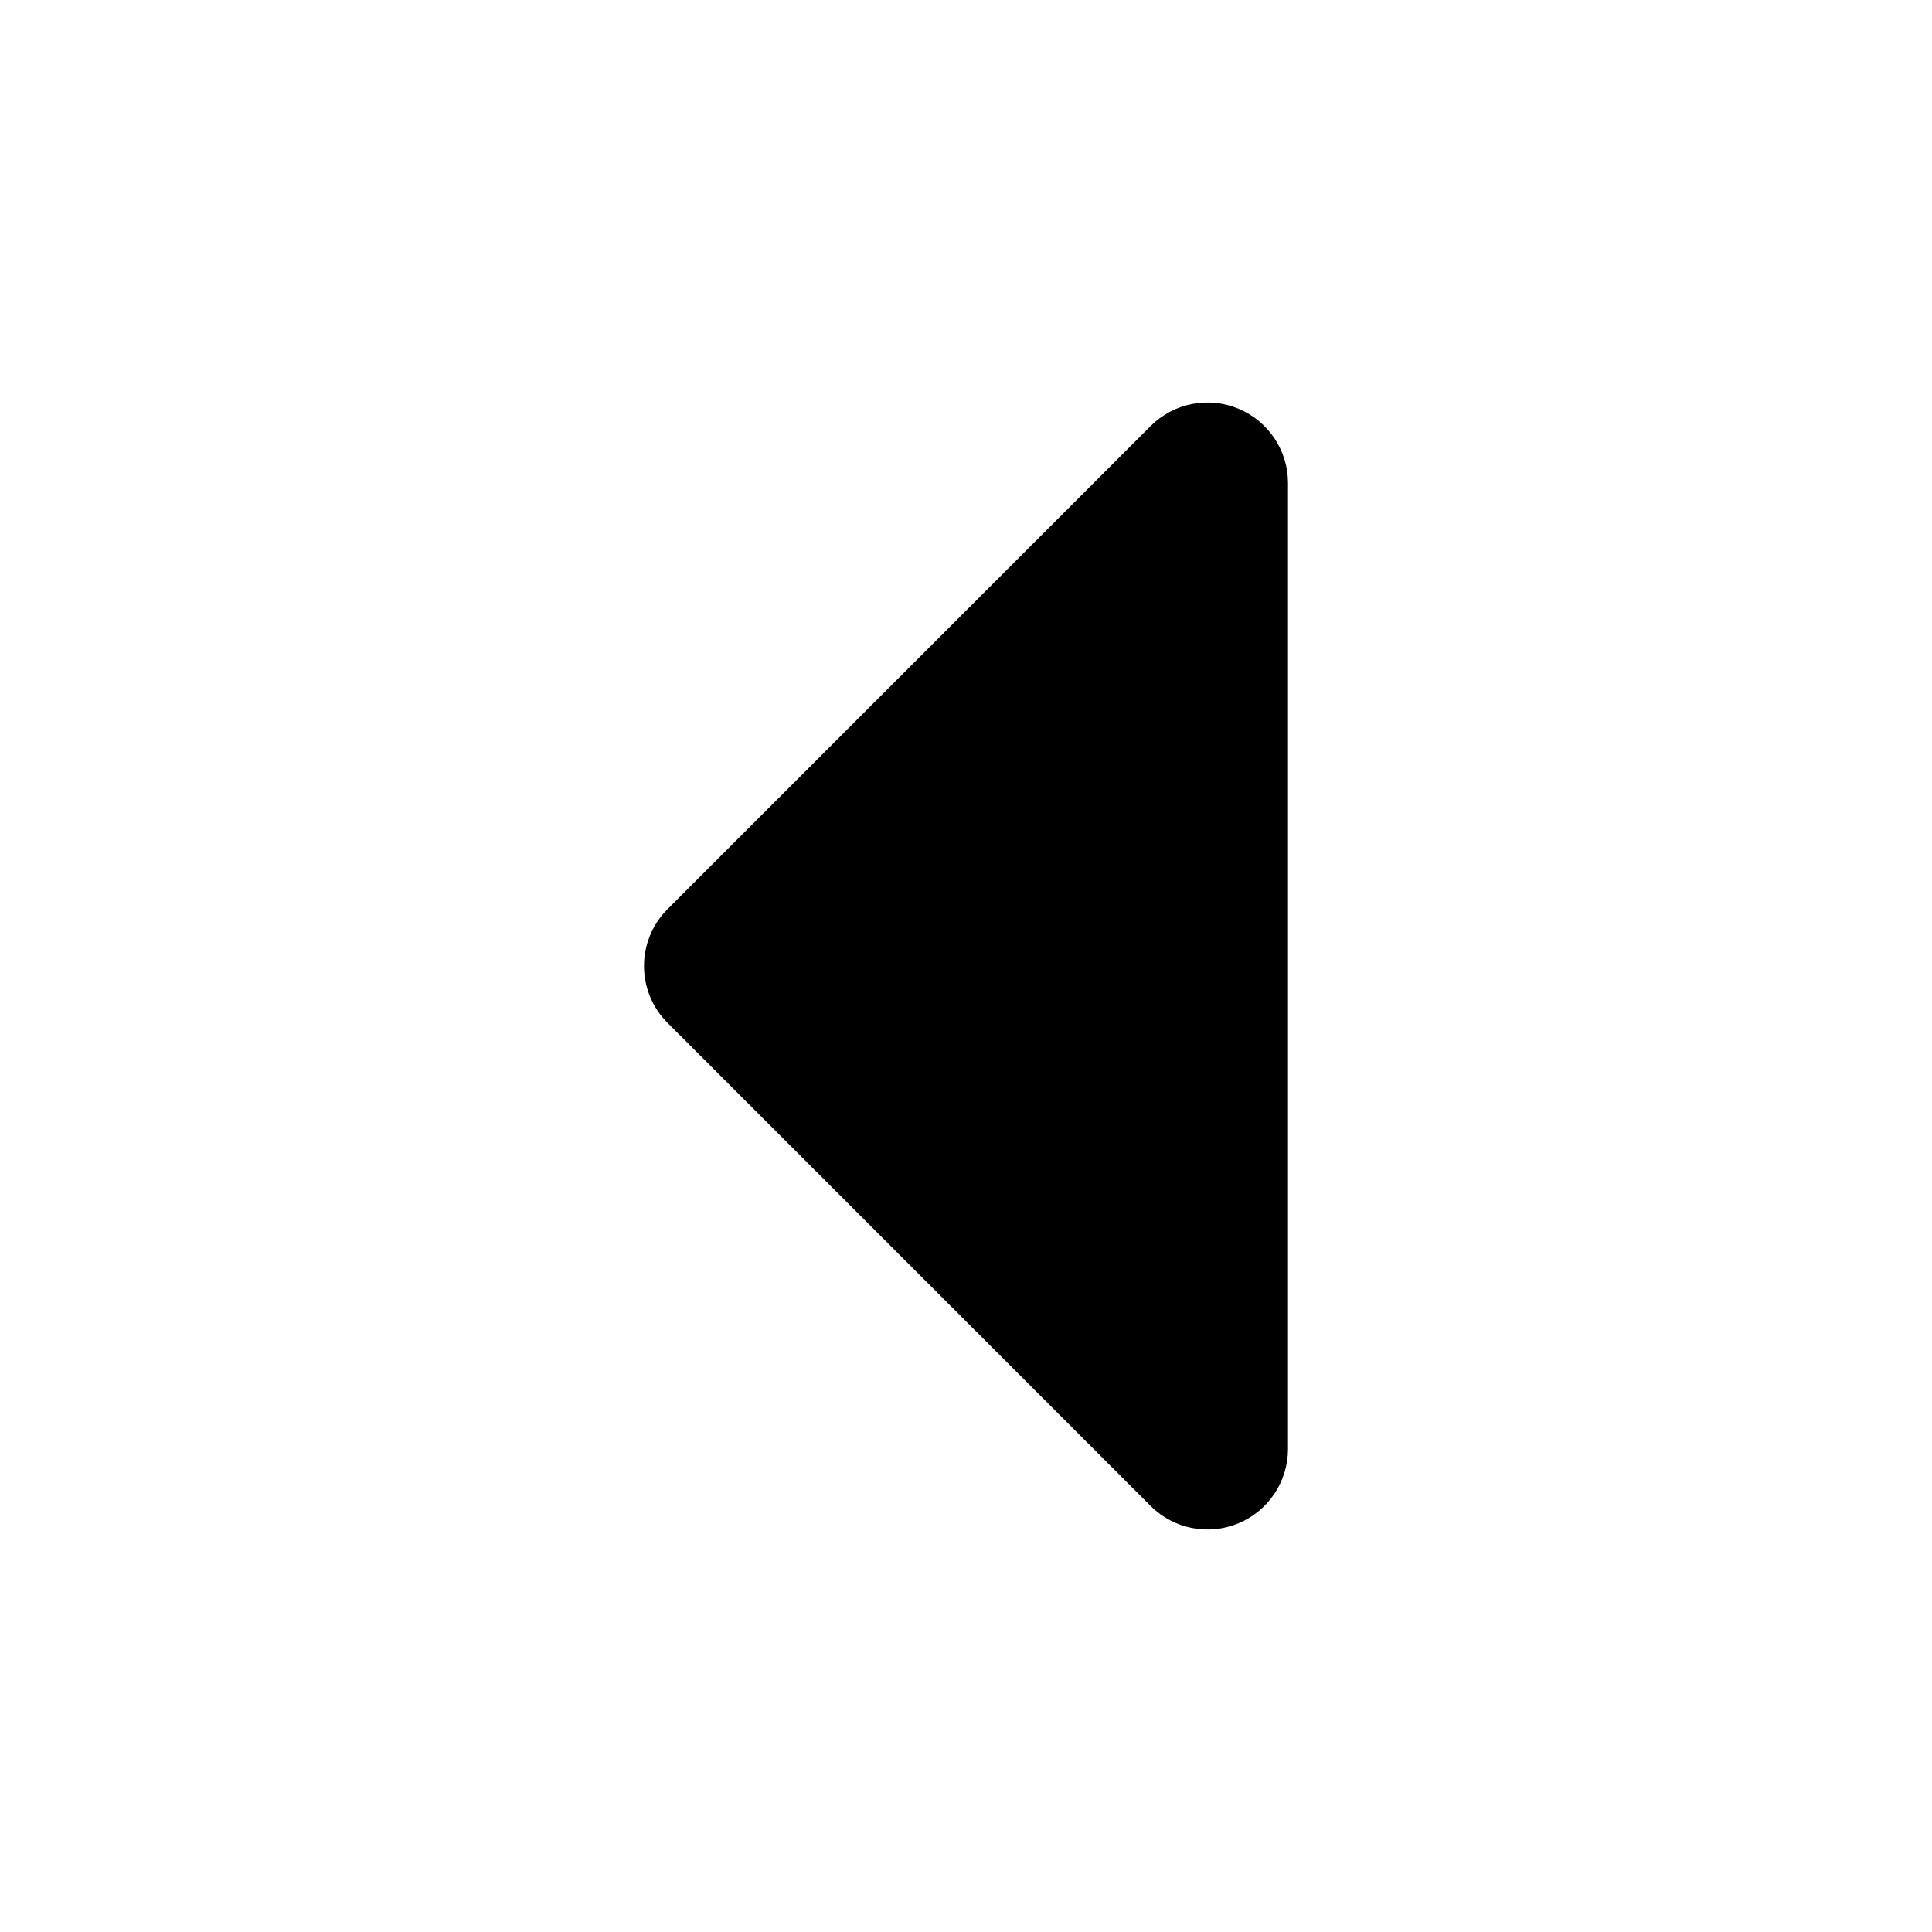
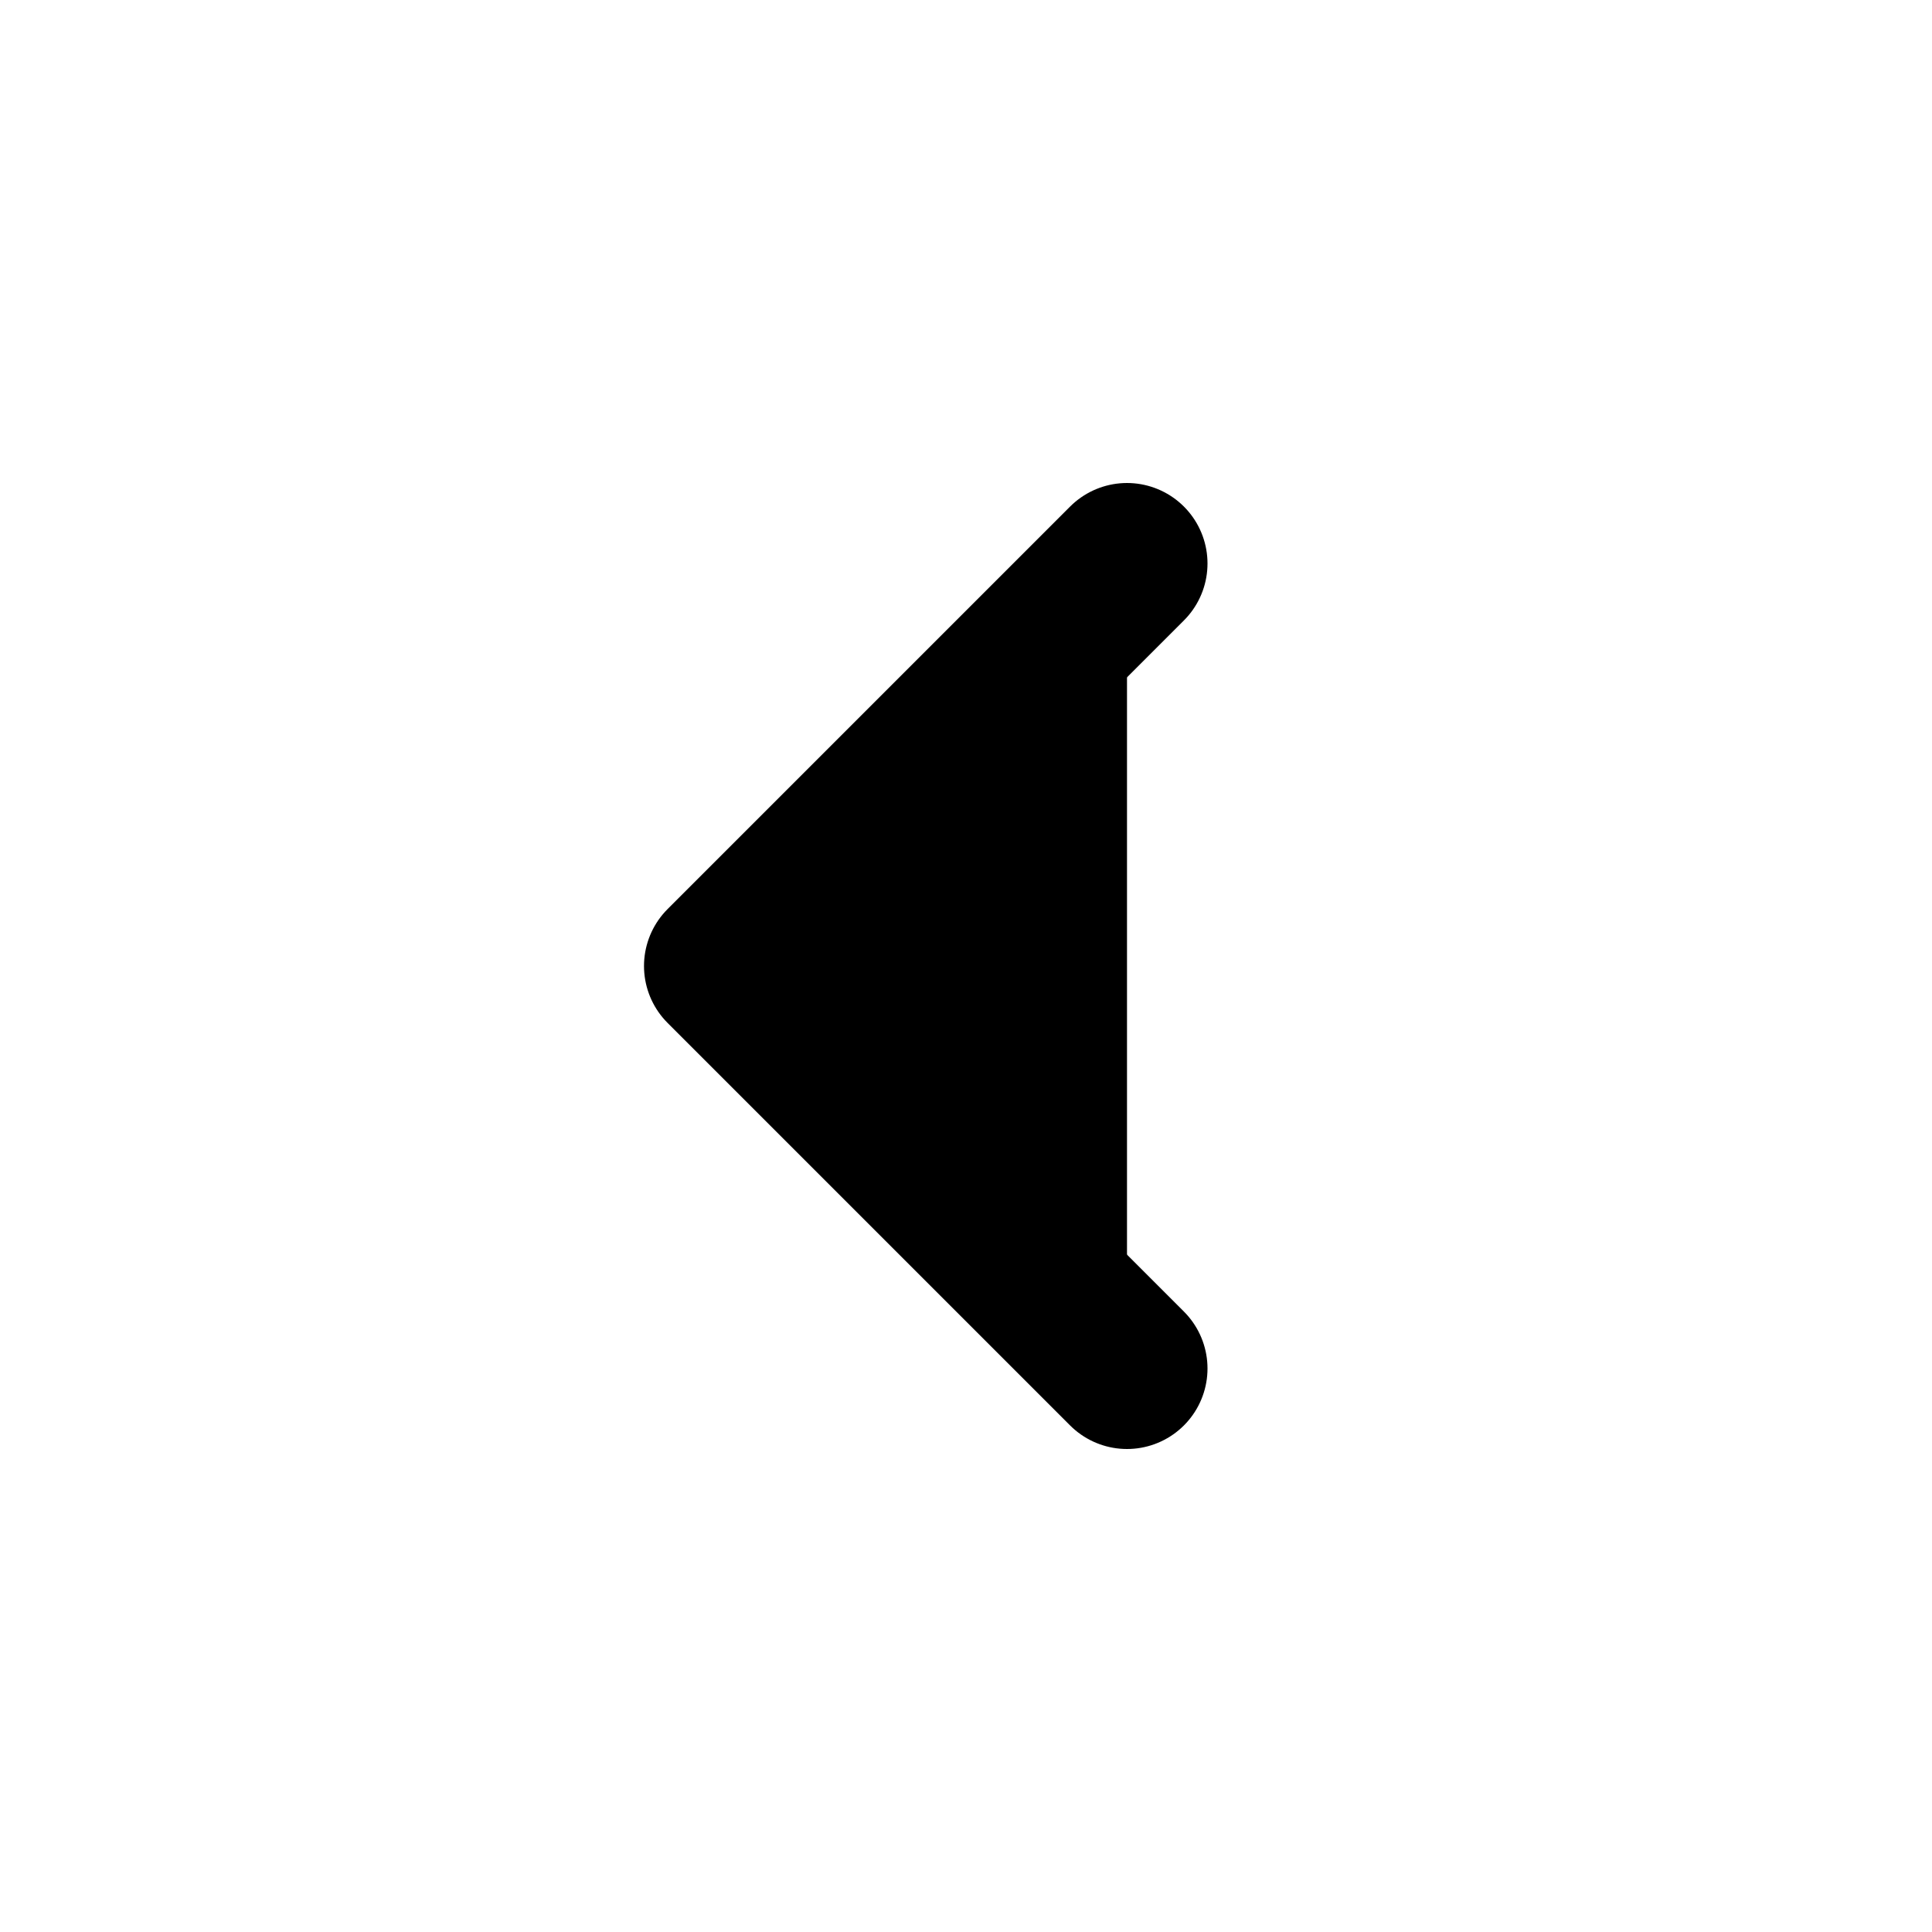
- <svg xmlns="http://www.w3.org/2000/svg" fill="none" viewBox="0 0 24 24">
-   <path fill-rule="evenodd" clip-rule="evenodd" d="M16 6a1 1 0 00-1.707-.707l-6 6a1 1 0 000 1.414l6 6A1 1 0 0016 18V6z" fill="currentColor" />
+ <svg xmlns="http://www.w3.org/2000/svg" viewBox="0 0 24 24" fill="currentColor">
+   <path stroke="currentColor" stroke-linecap="round" stroke-linejoin="round" stroke-width="2" d="m14 7-5 5 5 5" />
</svg>
